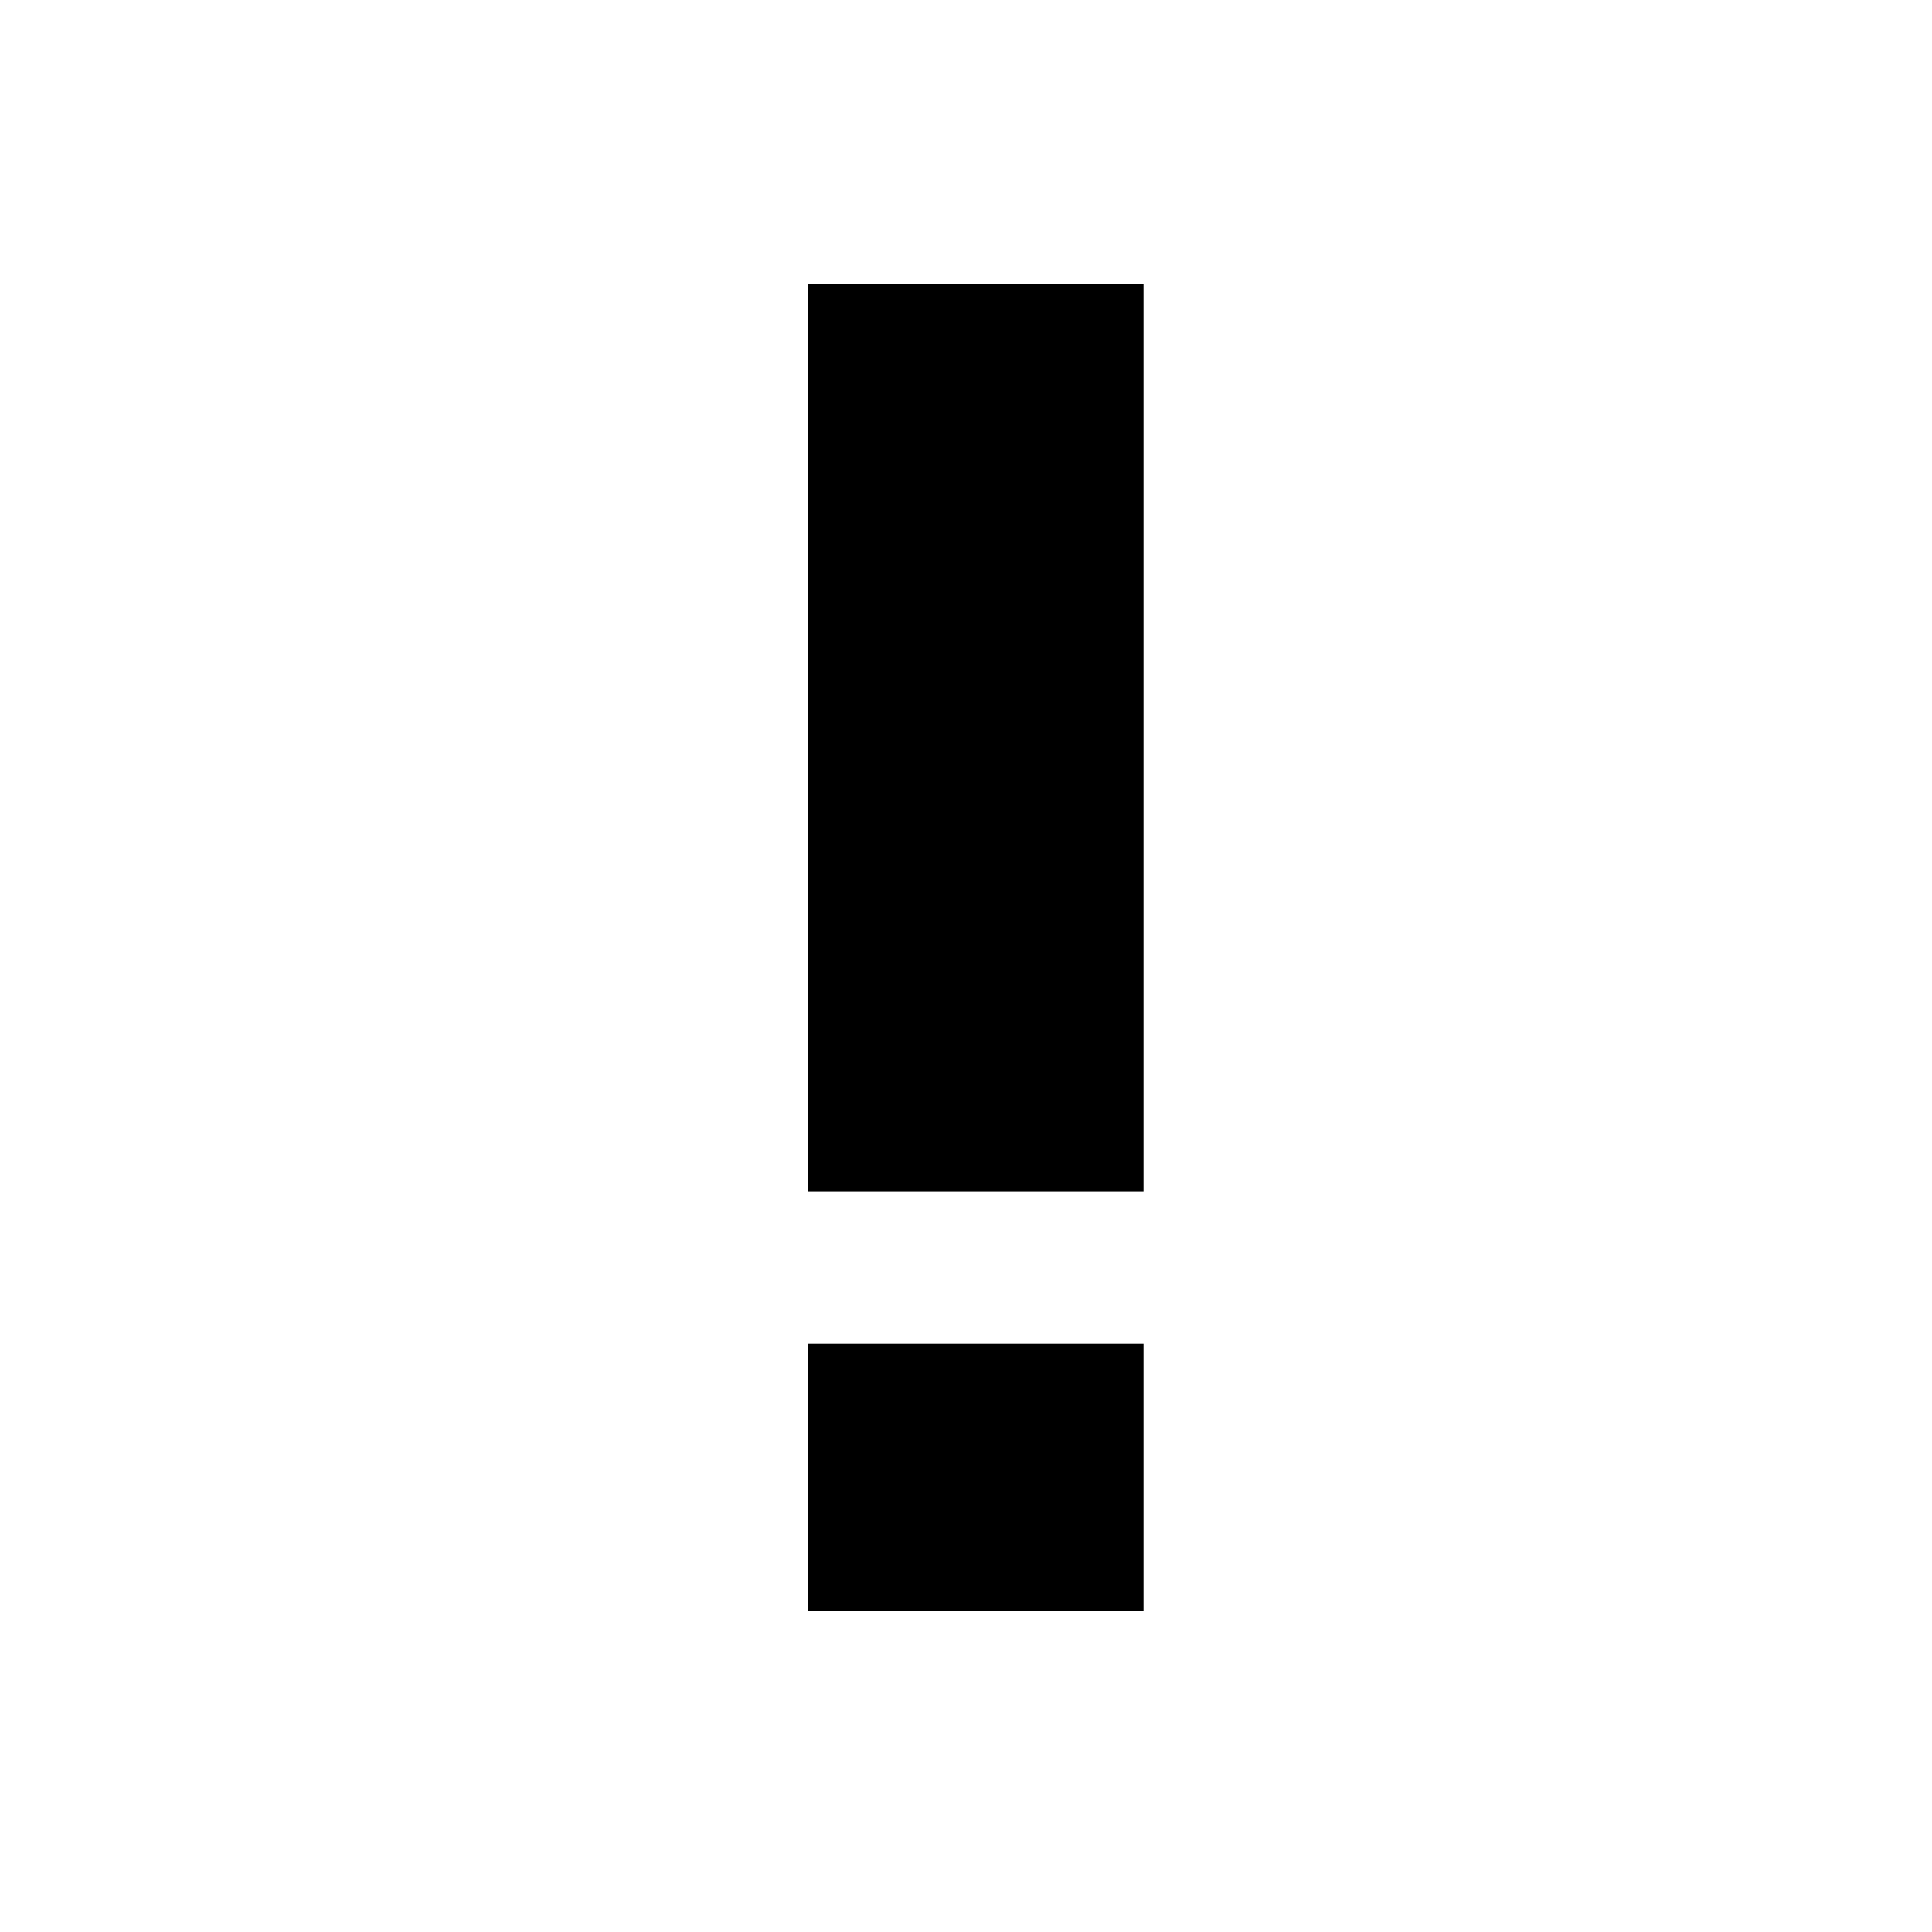
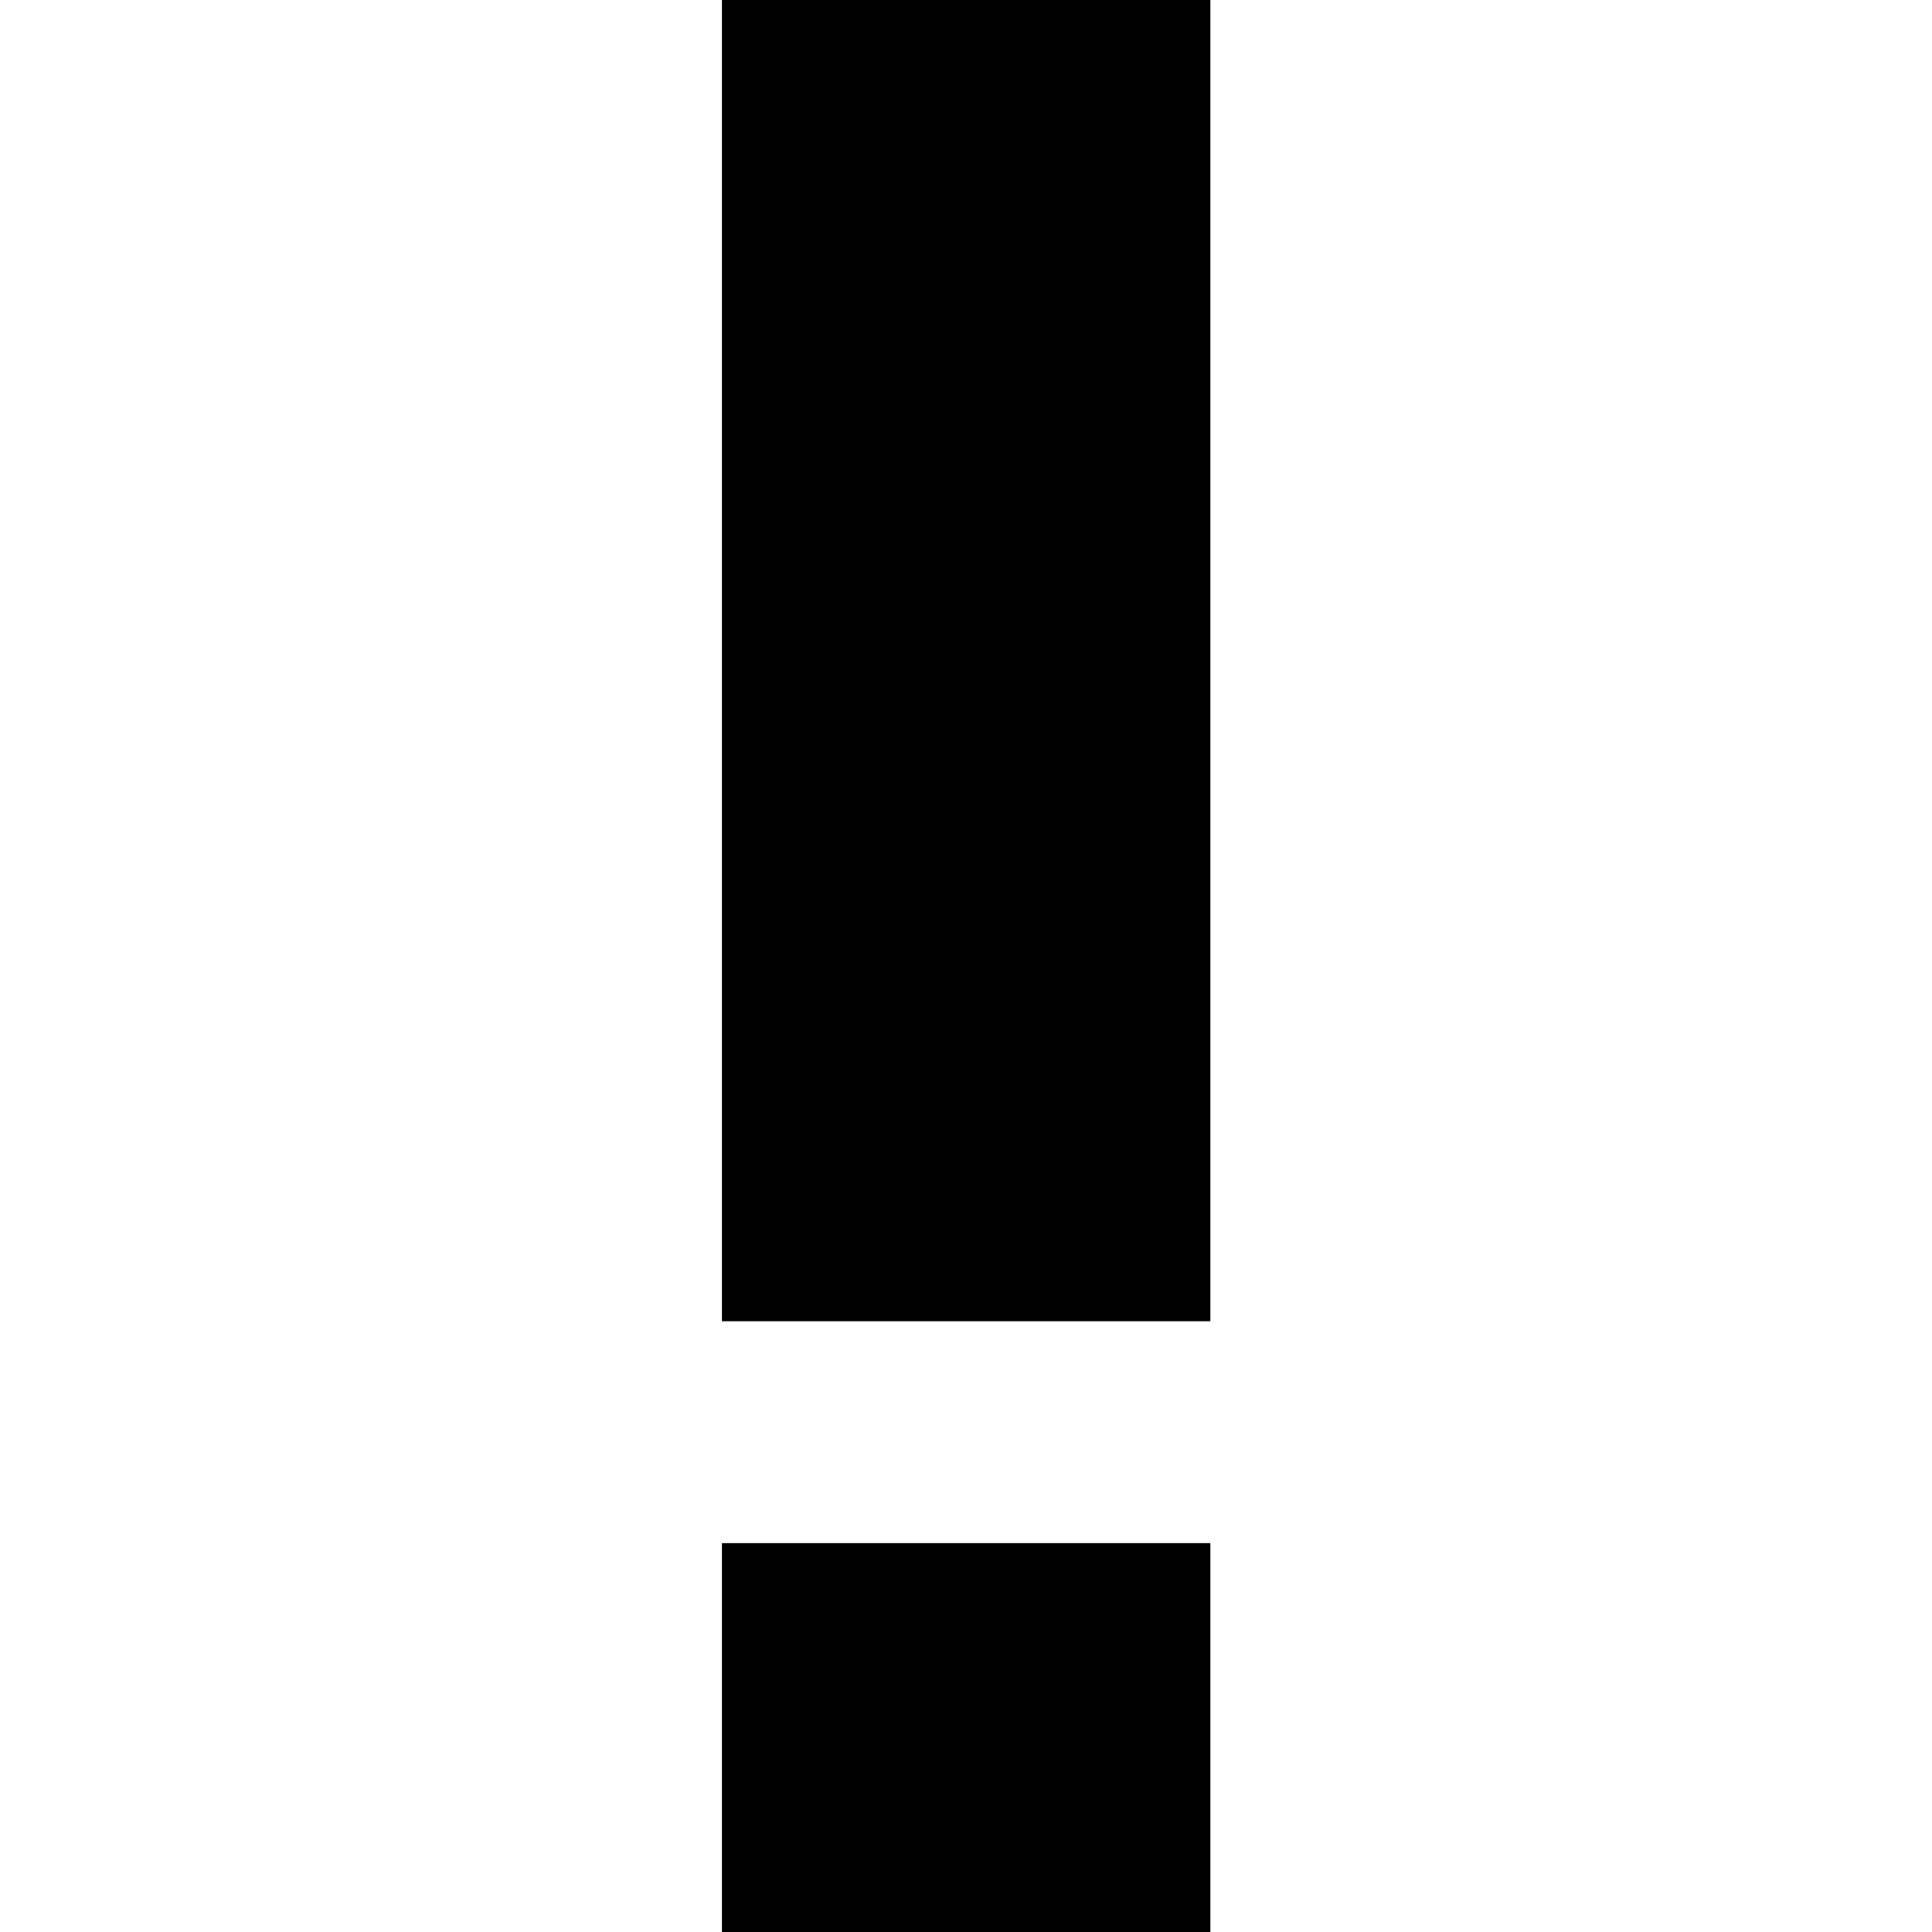
- <svg xmlns="http://www.w3.org/2000/svg" version="1.1" id="Layer_1" x="0px" y="0px" width="517.479px" height="517.48px" viewBox="0 0 517.479 517.48" enable-background="new 0 0 517.479 517.48" xml:space="preserve">
-   <rect x="216.414" y="76.028" width="89.877" height="243.068" />
-   <rect x="216.414" y="359.898" width="89.877" height="71.555" />
+ <svg xmlns="http://www.w3.org/2000/svg" version="1.1" id="Layer_1" x="0px" y="0px" width="8px" height="8px" viewBox="0 0 8 8" enable-background="new 0 0 8 8" xml:space="preserve">
+   <rect x="2.989" width="2.023" height="5.471" />
+   <rect x="2.989" y="6.39" width="2.023" height="1.61" />
</svg>
